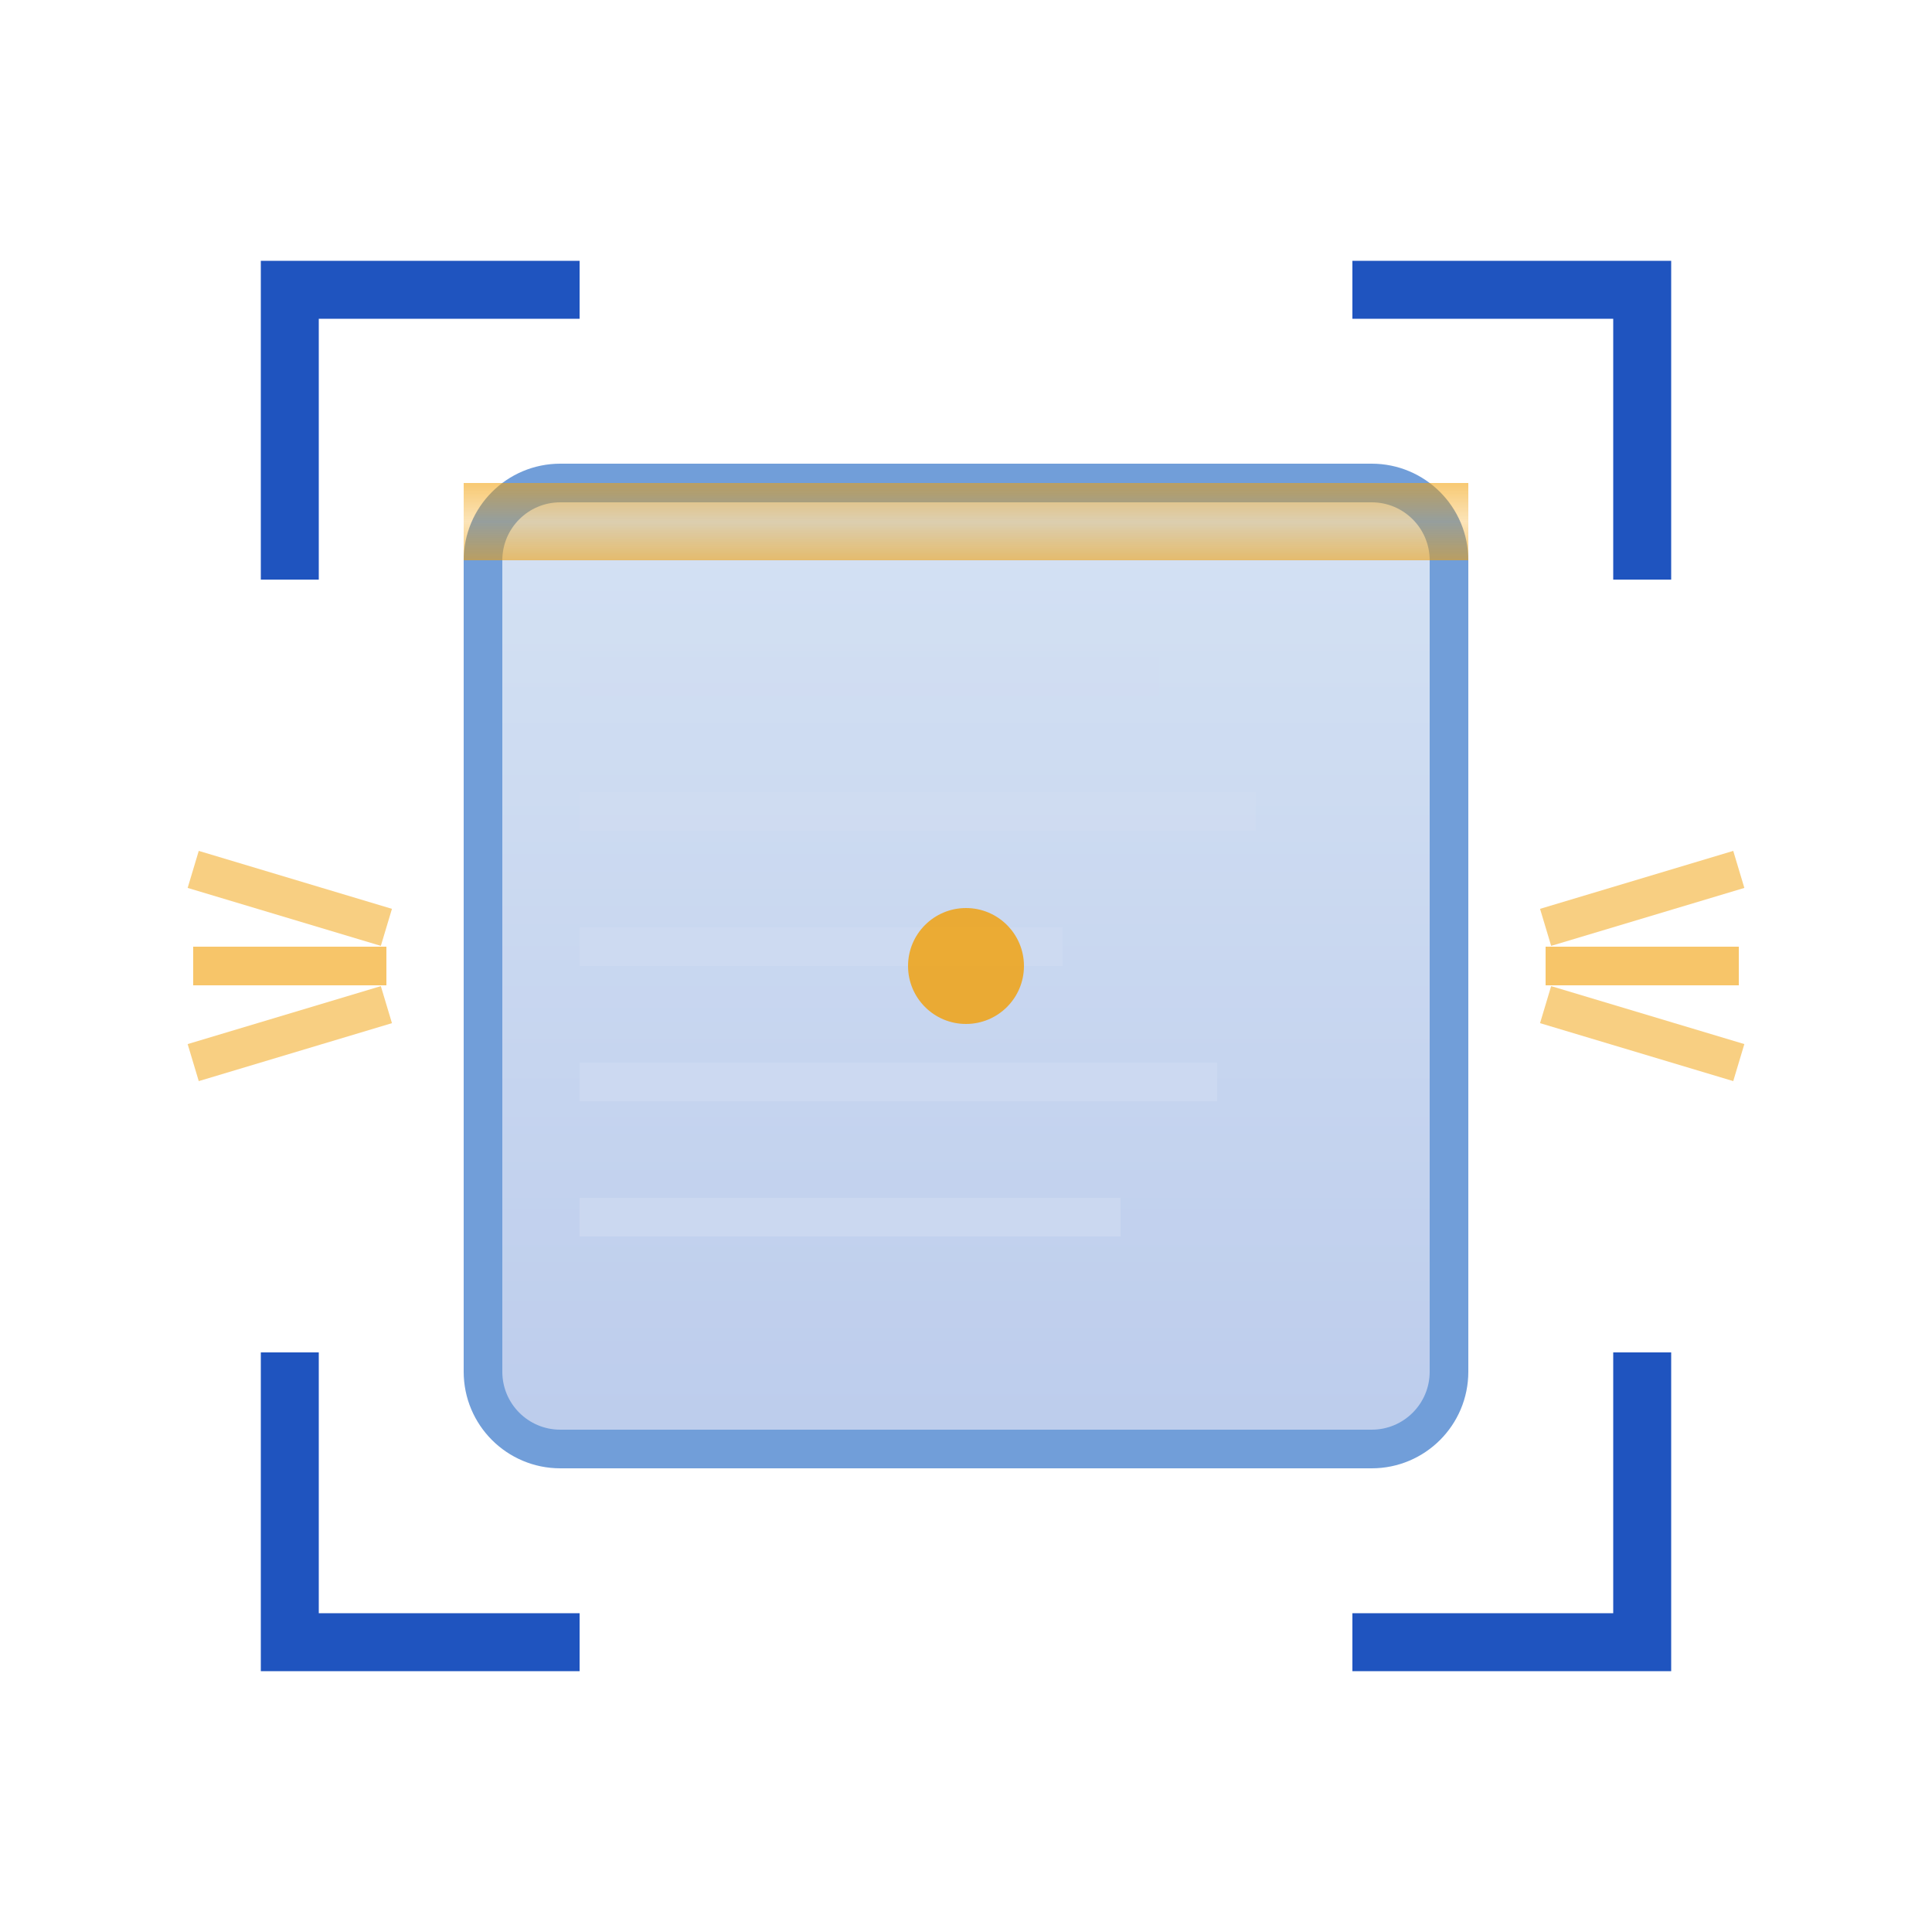
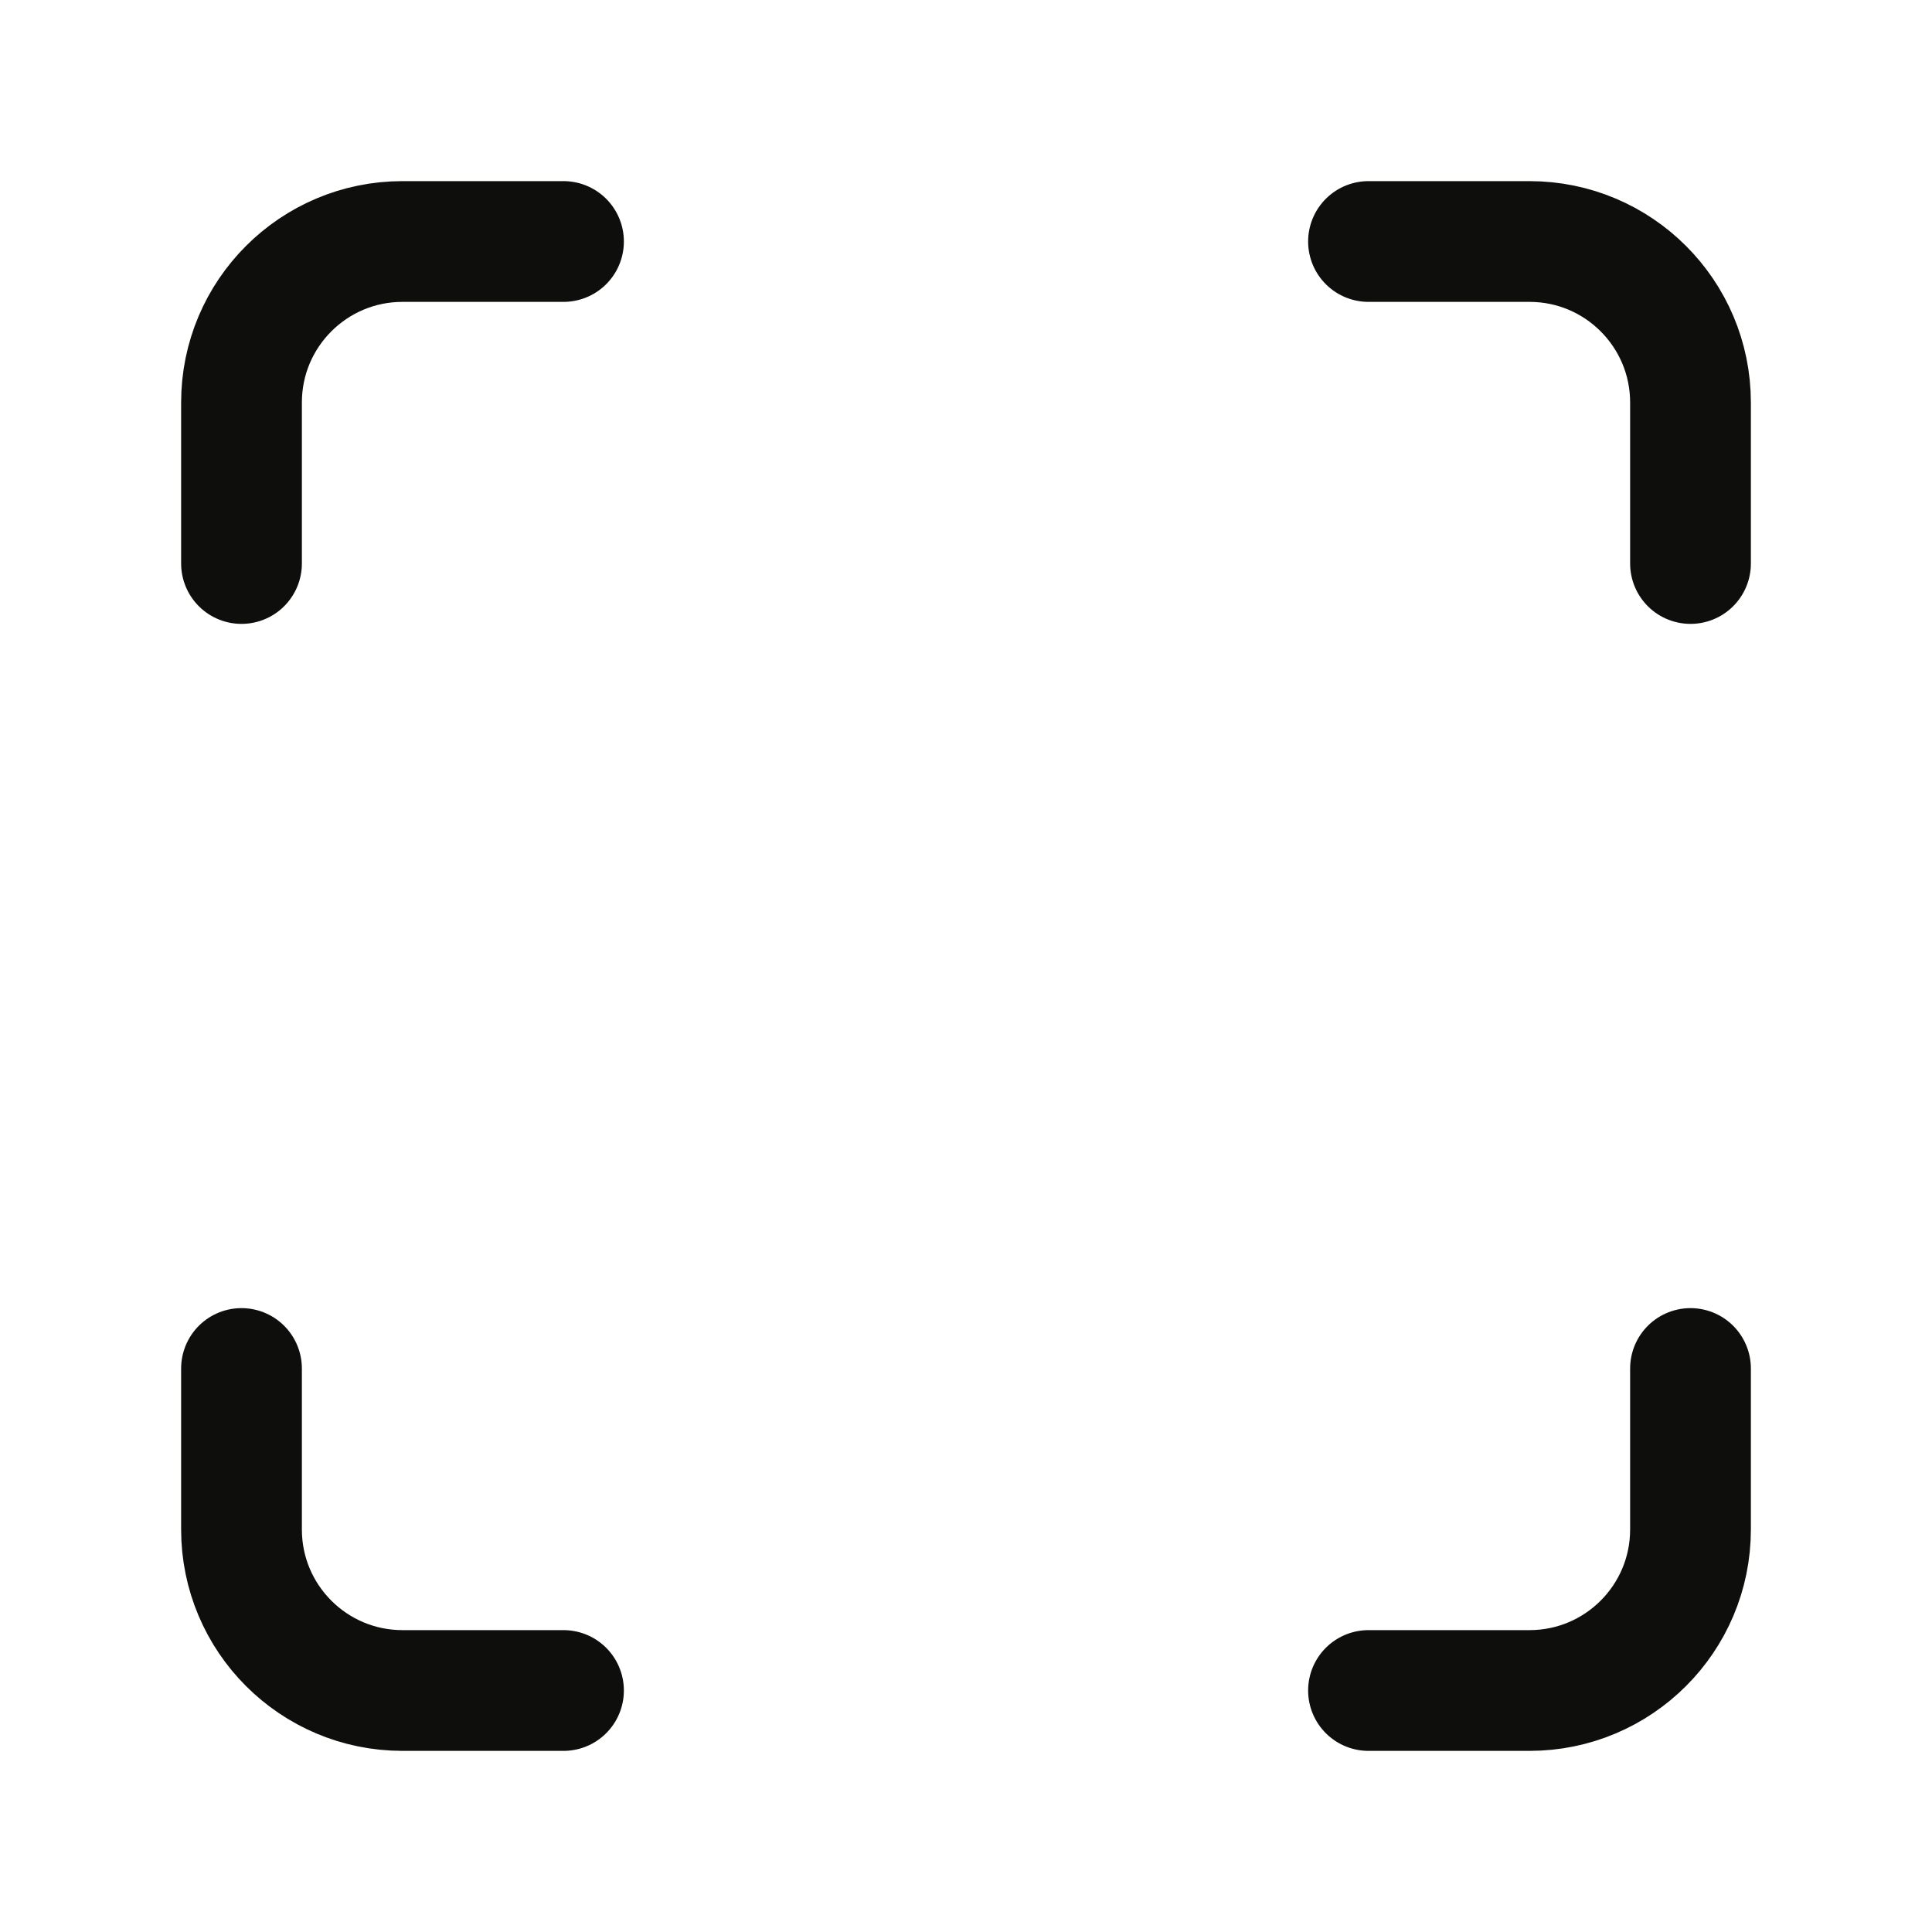
- <svg xmlns="http://www.w3.org/2000/svg" viewBox="0 0 100 100" width="100" height="100">
-   <defs>
-     <linearGradient id="scanGradient" x1="0%" y1="0%" x2="0%" y2="100%">
-       <stop offset="0%" style="stop-color:#719ED9;stop-opacity:1" />
-       <stop offset="100%" style="stop-color:#1F54BF;stop-opacity:1" />
-     </linearGradient>
-     <linearGradient id="beamGradient" x1="0%" y1="0%" x2="0%" y2="100%">
-       <stop offset="0%" style="stop-color:#F29F05;stop-opacity:0.8" />
-       <stop offset="50%" style="stop-color:#F29F05;stop-opacity:0.4" />
-       <stop offset="100%" style="stop-color:#F29F05;stop-opacity:0.8" />
-     </linearGradient>
-   </defs>
-   <g stroke="#1F54BF" stroke-width="3" fill="none">
-     <path d="M 15 30 L 15 15 L 30 15">
-       <animate attributeName="stroke" values="#1F54BF;#F29F05;#1F54BF" dur="2s" repeatCount="indefinite" />
-     </path>
-     <path d="M 70 15 L 85 15 L 85 30">
-       <animate attributeName="stroke" values="#1F54BF;#F29F05;#1F54BF" dur="2s" begin="0.5s" repeatCount="indefinite" />
-     </path>
-     <path d="M 15 70 L 15 85 L 30 85">
-       <animate attributeName="stroke" values="#1F54BF;#F29F05;#1F54BF" dur="2s" begin="1s" repeatCount="indefinite" />
-     </path>
-     <path d="M 70 85 L 85 85 L 85 70">
-       <animate attributeName="stroke" values="#1F54BF;#F29F05;#1F54BF" dur="2s" begin="1.5s" repeatCount="indefinite" />
-     </path>
-   </g>
-   <rect x="25" y="25" width="50" height="50" rx="4" fill="url(#scanGradient)" opacity="0.3" />
-   <rect x="25" y="25" width="50" height="50" rx="4" fill="none" stroke="#719ED9" stroke-width="2" />
-   <line x1="30" y1="35" x2="60" y2="35" stroke="#D0DCF2" stroke-width="2" opacity="0.6" />
-   <line x1="30" y1="42" x2="65" y2="42" stroke="#D0DCF2" stroke-width="2" opacity="0.6" />
-   <line x1="30" y1="49" x2="55" y2="49" stroke="#D0DCF2" stroke-width="2" opacity="0.6" />
-   <line x1="30" y1="56" x2="63" y2="56" stroke="#D0DCF2" stroke-width="2" opacity="0.6" />
-   <line x1="30" y1="63" x2="58" y2="63" stroke="#D0DCF2" stroke-width="2" opacity="0.6" />
-   <rect x="24" y="25" width="52" height="4" fill="url(#beamGradient)" opacity="0.7">
-     <animate attributeName="y" values="25;71;25" dur="3s" repeatCount="indefinite" />
-     <animate attributeName="opacity" values="0.7;0.9;0.7" dur="3s" repeatCount="indefinite" />
-   </rect>
-   <line x1="10" y1="45" x2="20" y2="48" stroke="#F29F05" stroke-width="2" opacity="0.5">
-     <animate attributeName="opacity" values="0.3;0.7;0.3" dur="1.5s" repeatCount="indefinite" />
-   </line>
-   <line x1="10" y1="50" x2="20" y2="50" stroke="#F29F05" stroke-width="2" opacity="0.6">
-     <animate attributeName="opacity" values="0.4;0.8;0.4" dur="1.5s" begin="0.3s" repeatCount="indefinite" />
-   </line>
-   <line x1="10" y1="55" x2="20" y2="52" stroke="#F29F05" stroke-width="2" opacity="0.5">
-     <animate attributeName="opacity" values="0.3;0.7;0.3" dur="1.5s" begin="0.6s" repeatCount="indefinite" />
-   </line>
-   <line x1="90" y1="45" x2="80" y2="48" stroke="#F29F05" stroke-width="2" opacity="0.5">
-     <animate attributeName="opacity" values="0.3;0.7;0.3" dur="1.5s" repeatCount="indefinite" />
-   </line>
-   <line x1="90" y1="50" x2="80" y2="50" stroke="#F29F05" stroke-width="2" opacity="0.6">
-     <animate attributeName="opacity" values="0.4;0.8;0.4" dur="1.5s" begin="0.3s" repeatCount="indefinite" />
-   </line>
-   <line x1="90" y1="55" x2="80" y2="52" stroke="#F29F05" stroke-width="2" opacity="0.5">
-     <animate attributeName="opacity" values="0.3;0.7;0.3" dur="1.5s" begin="0.6s" repeatCount="indefinite" />
-   </line>
-   <circle cx="50" cy="50" r="3" fill="#F29F05" opacity="0.8">
-     <animate attributeName="r" values="3;5;3" dur="2s" repeatCount="indefinite" />
-     <animate attributeName="opacity" values="0.8;1;0.8" dur="2s" repeatCount="indefinite" />
-   </circle>
+ <svg xmlns="http://www.w3.org/2000/svg" viewBox="0 0 24 24" fill="none" stroke="#0e0e0c" stroke-width="1.5" stroke-linecap="round" stroke-linejoin="round">
+   <path d="M3 7V5a2 2 0 0 1 2-2h2" />
+   <path d="M17 3h2a2 2 0 0 1 2 2v2" />
+   <path d="M21 17v2a2 2 0 0 1-2 2h-2" />
+   <path d="M7 21H5a2 2 0 0 1-2-2v-2" />
</svg>
